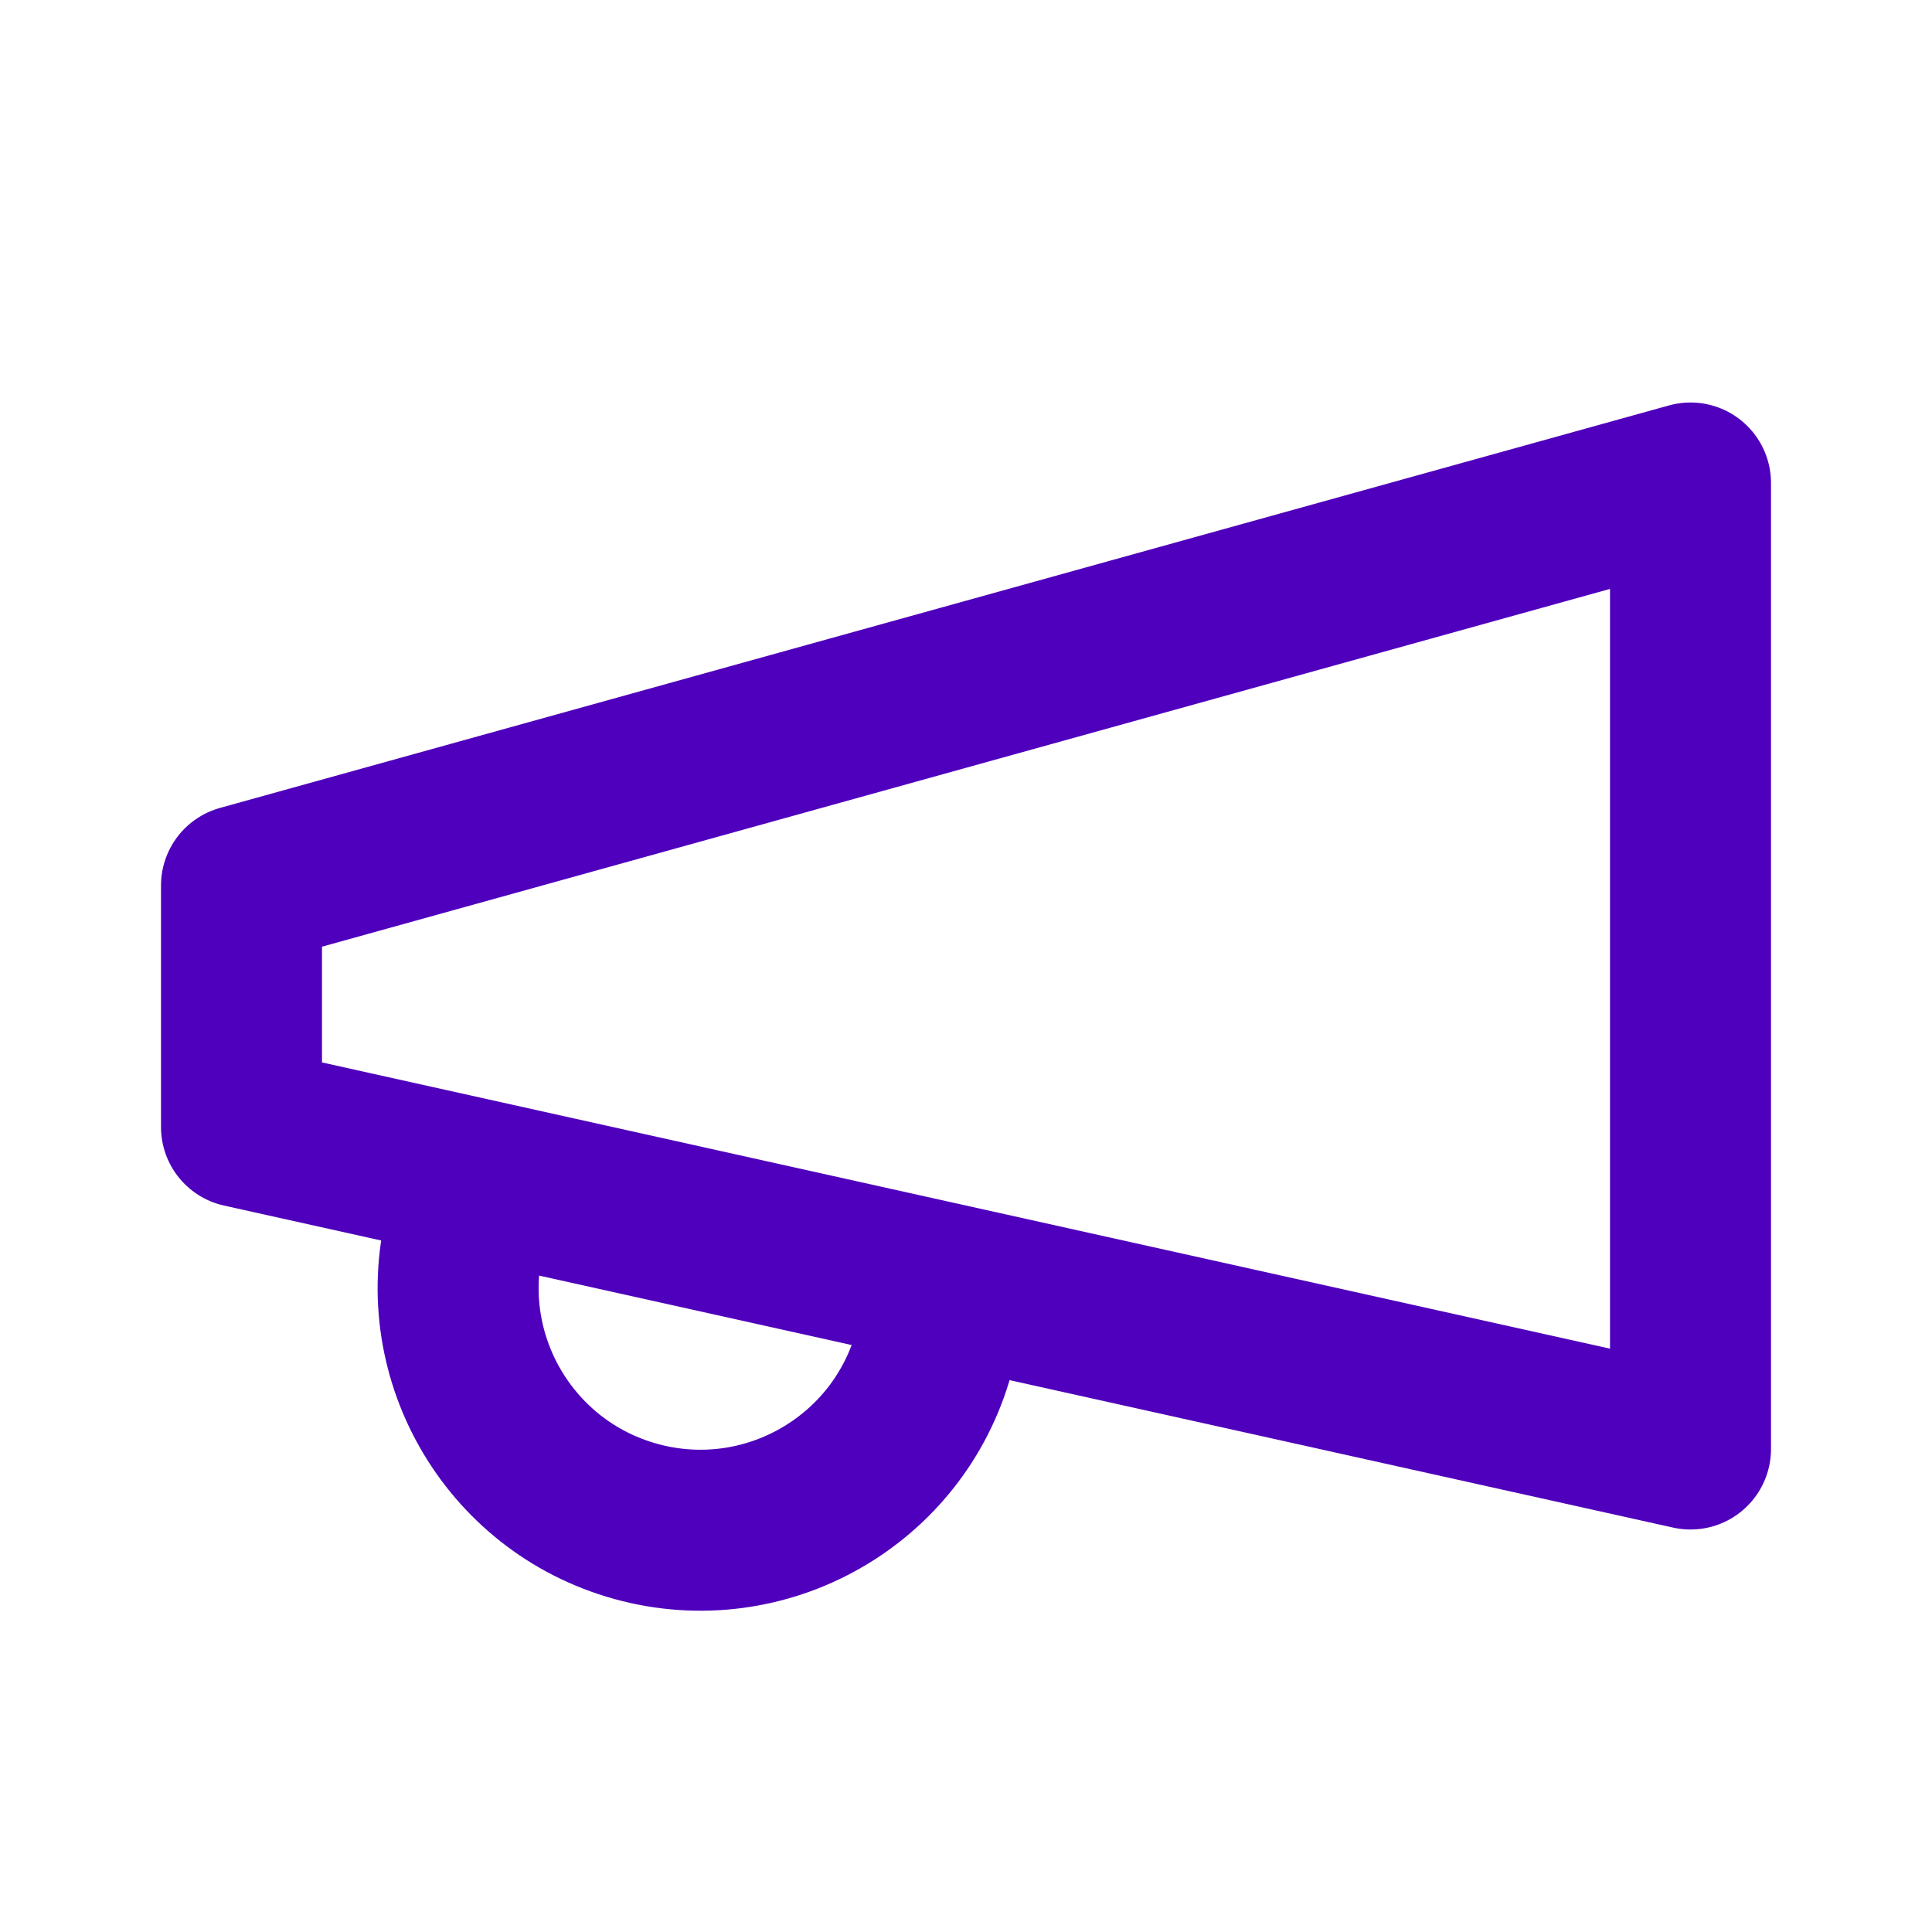
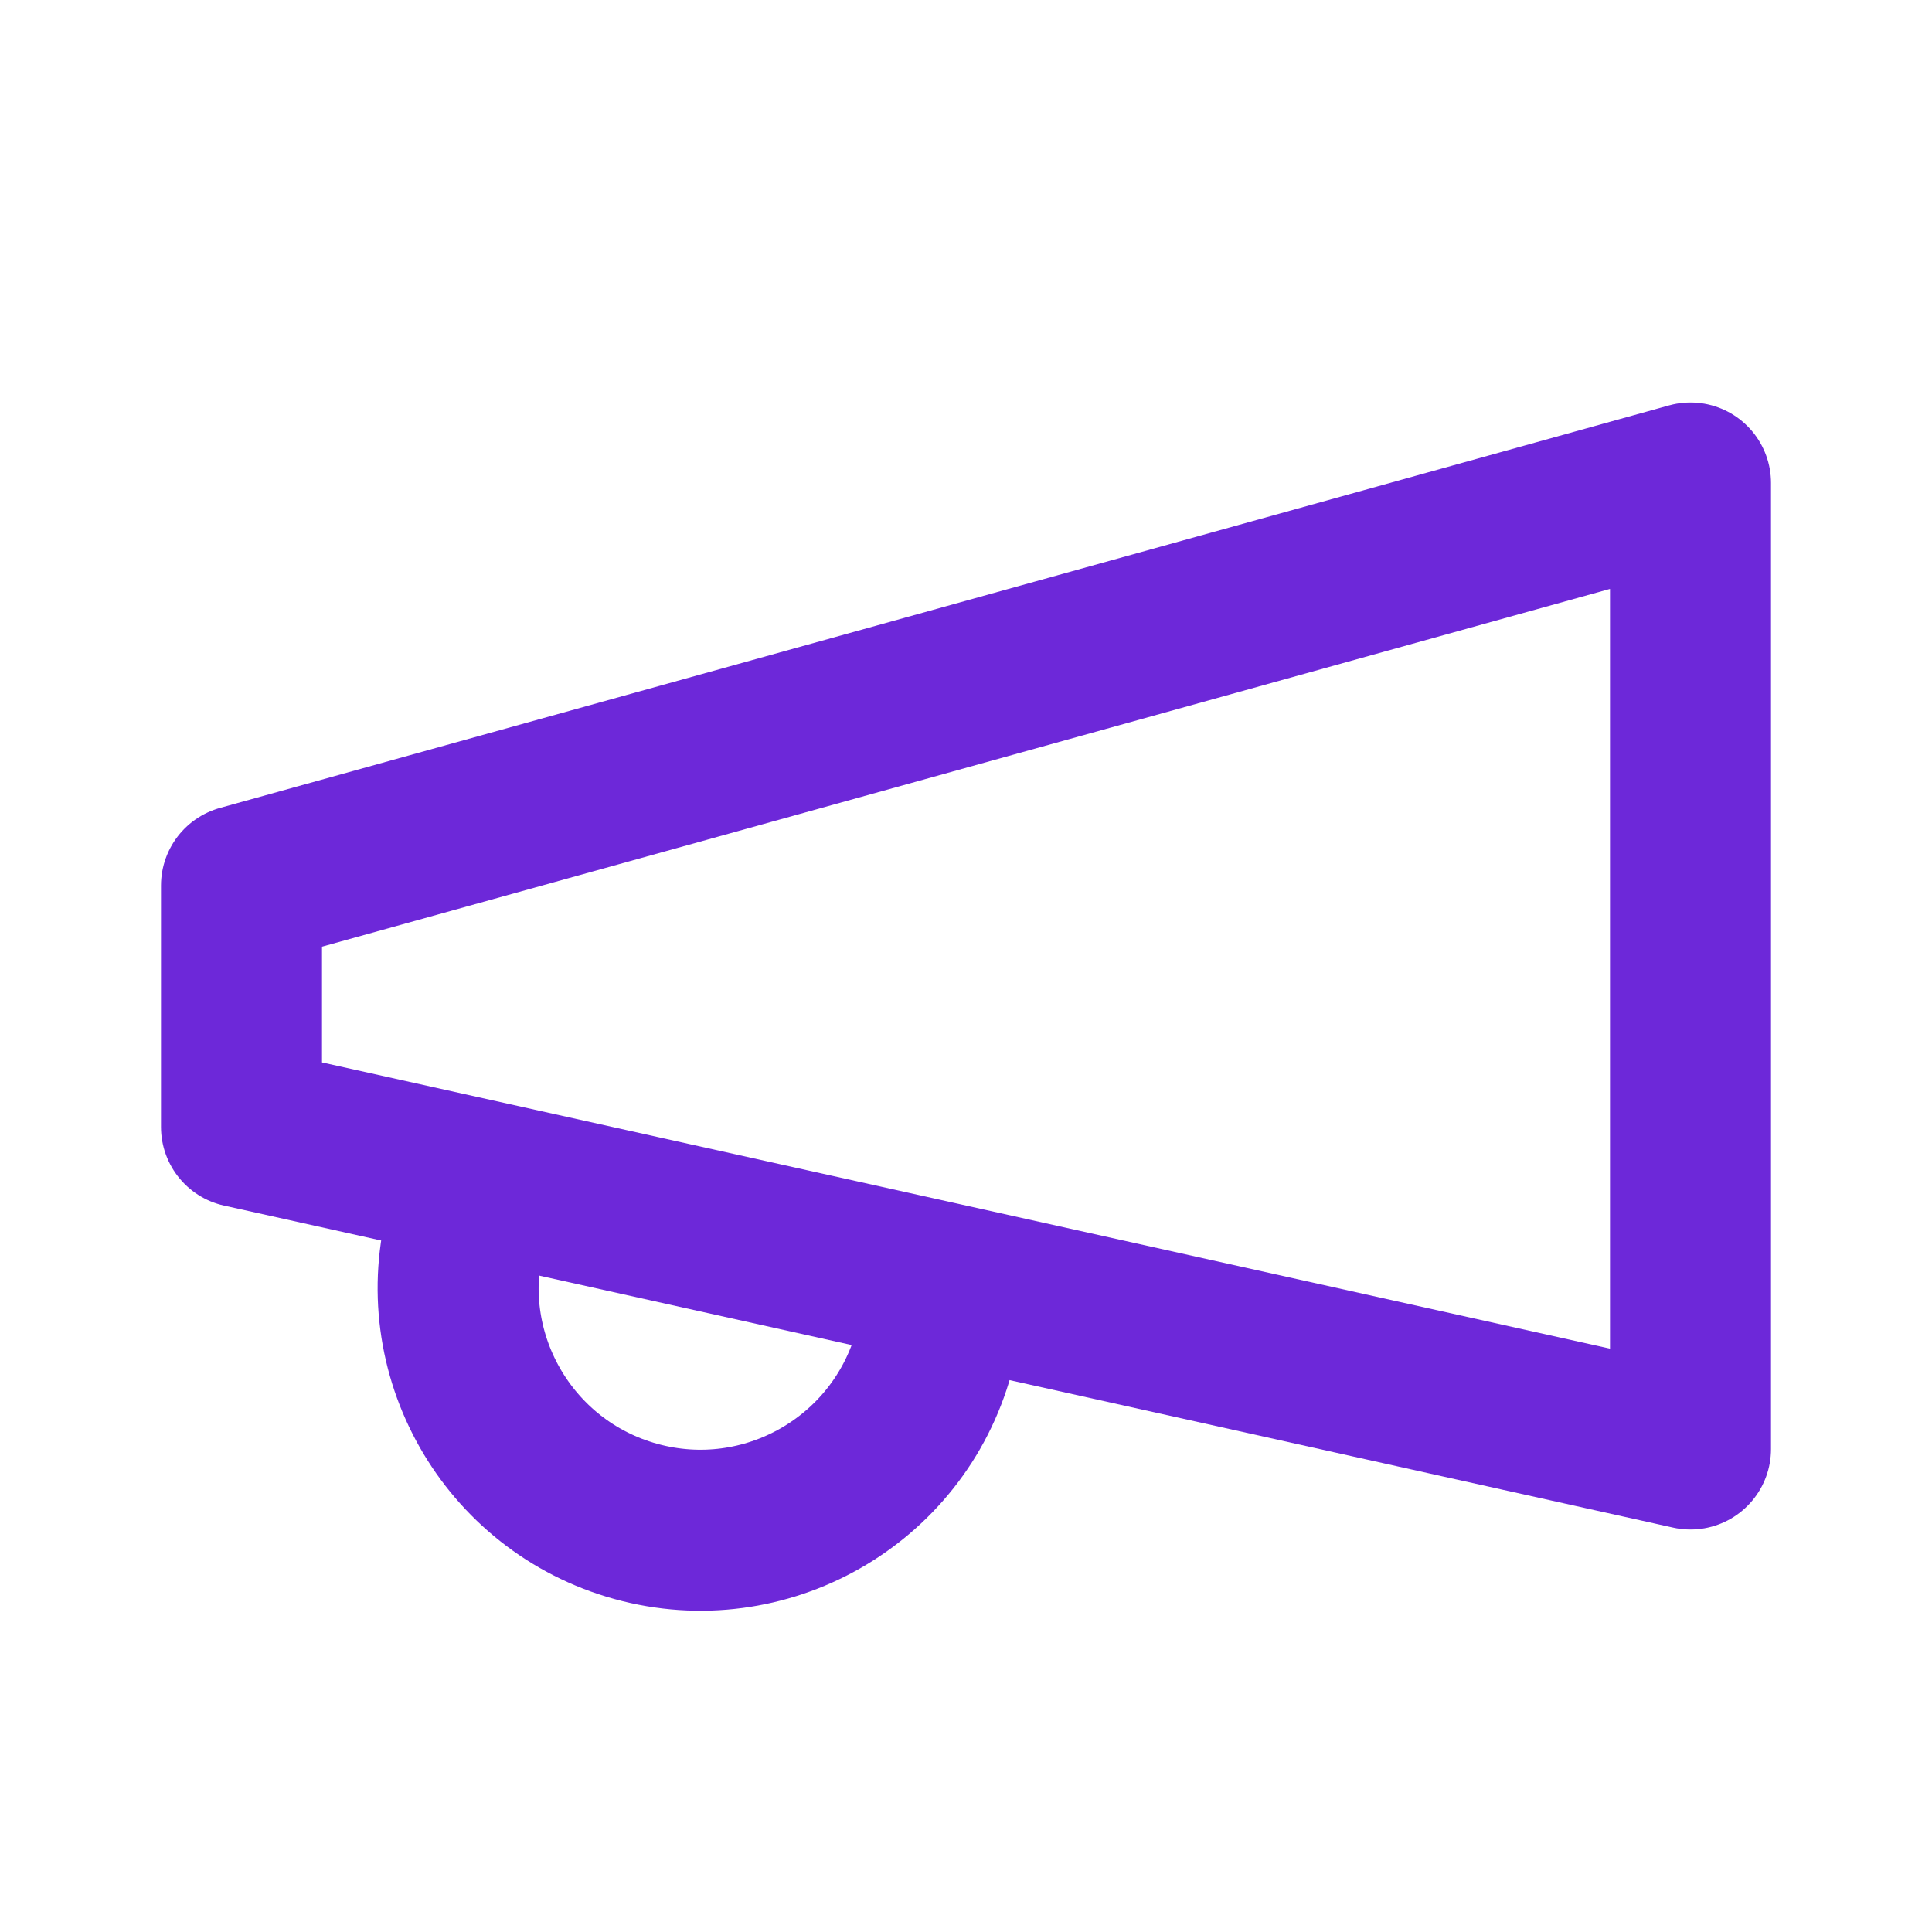
- <svg xmlns="http://www.w3.org/2000/svg" width="24" height="24" viewBox="0 0 24 24" fill="none" stroke="#4f00bd" stroke-width="2" stroke-linecap="round" stroke-linejoin="round" class="lucide lucide-megaphone">
+ <svg xmlns="http://www.w3.org/2000/svg" width="24" height="24" viewBox="0 0 24 24" fill="none" stroke="#6d28d9" stroke-width="2" stroke-linecap="round" stroke-linejoin="round" class="lucide lucide-megaphone">
  <path d="m3 11 18-5v12L3 14v-3z" />
  <path d="M11.6 16.8a3 3 0 1 1-5.8-1.6" />
</svg>
